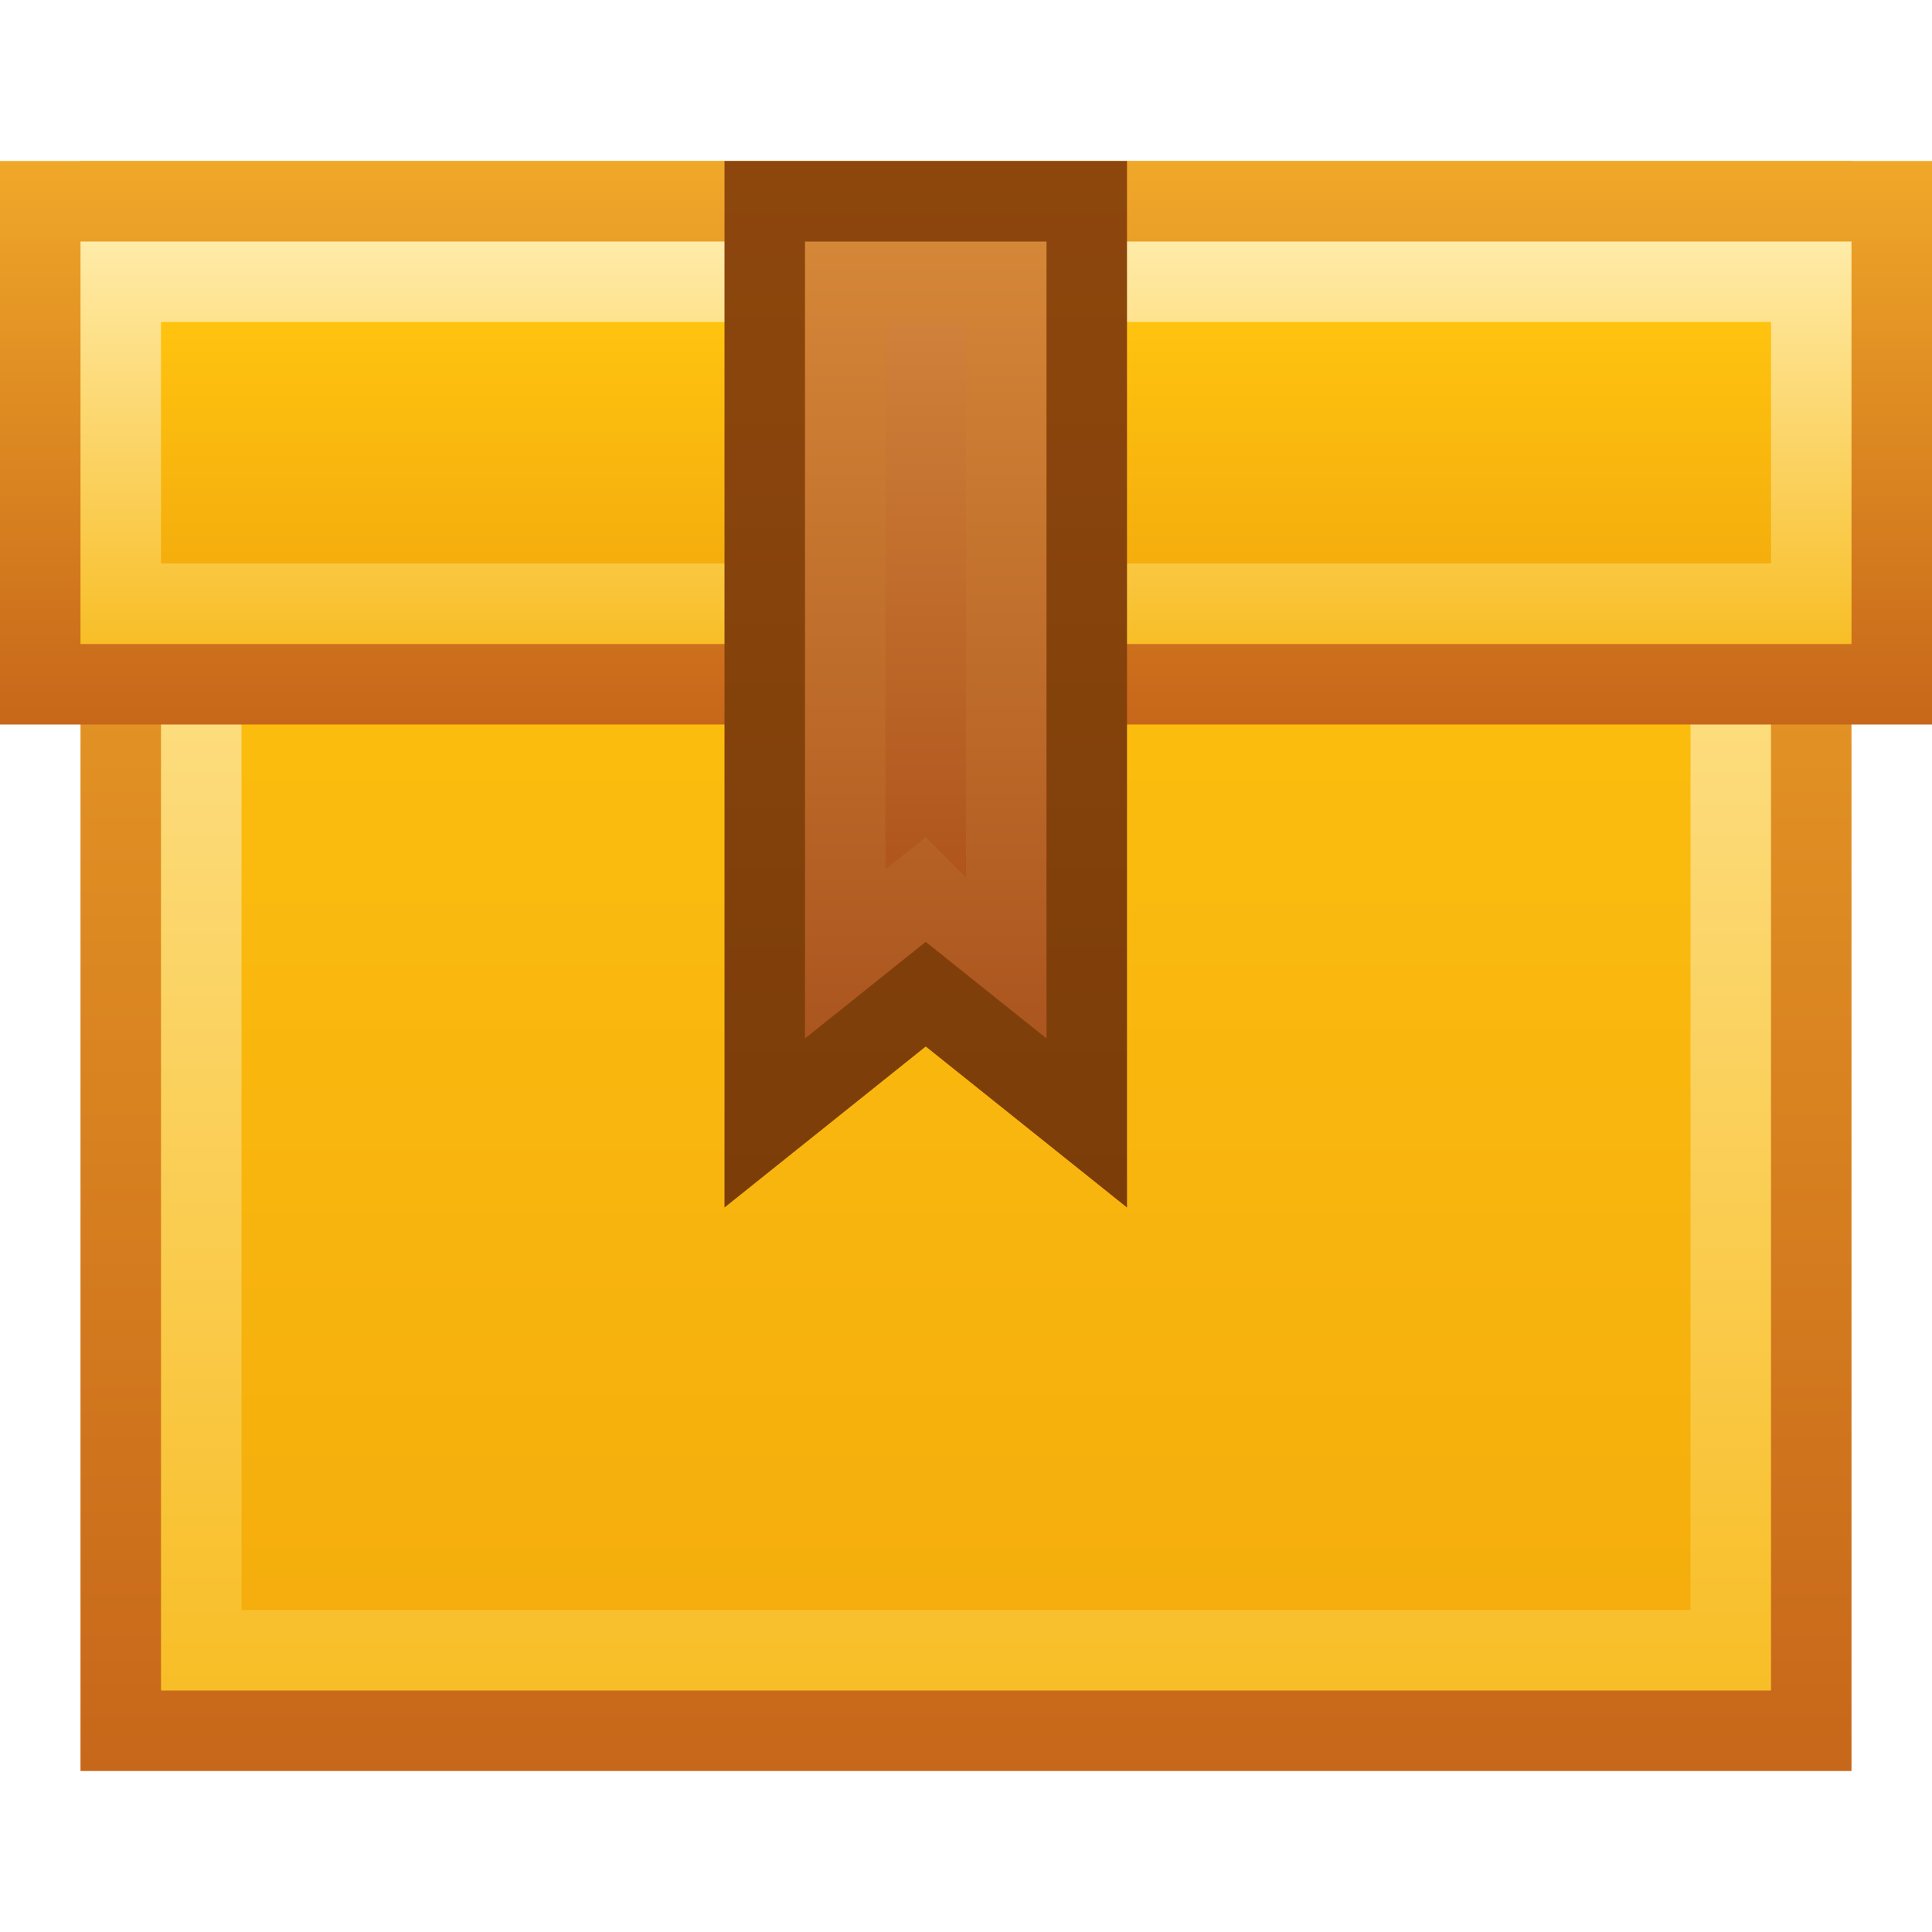
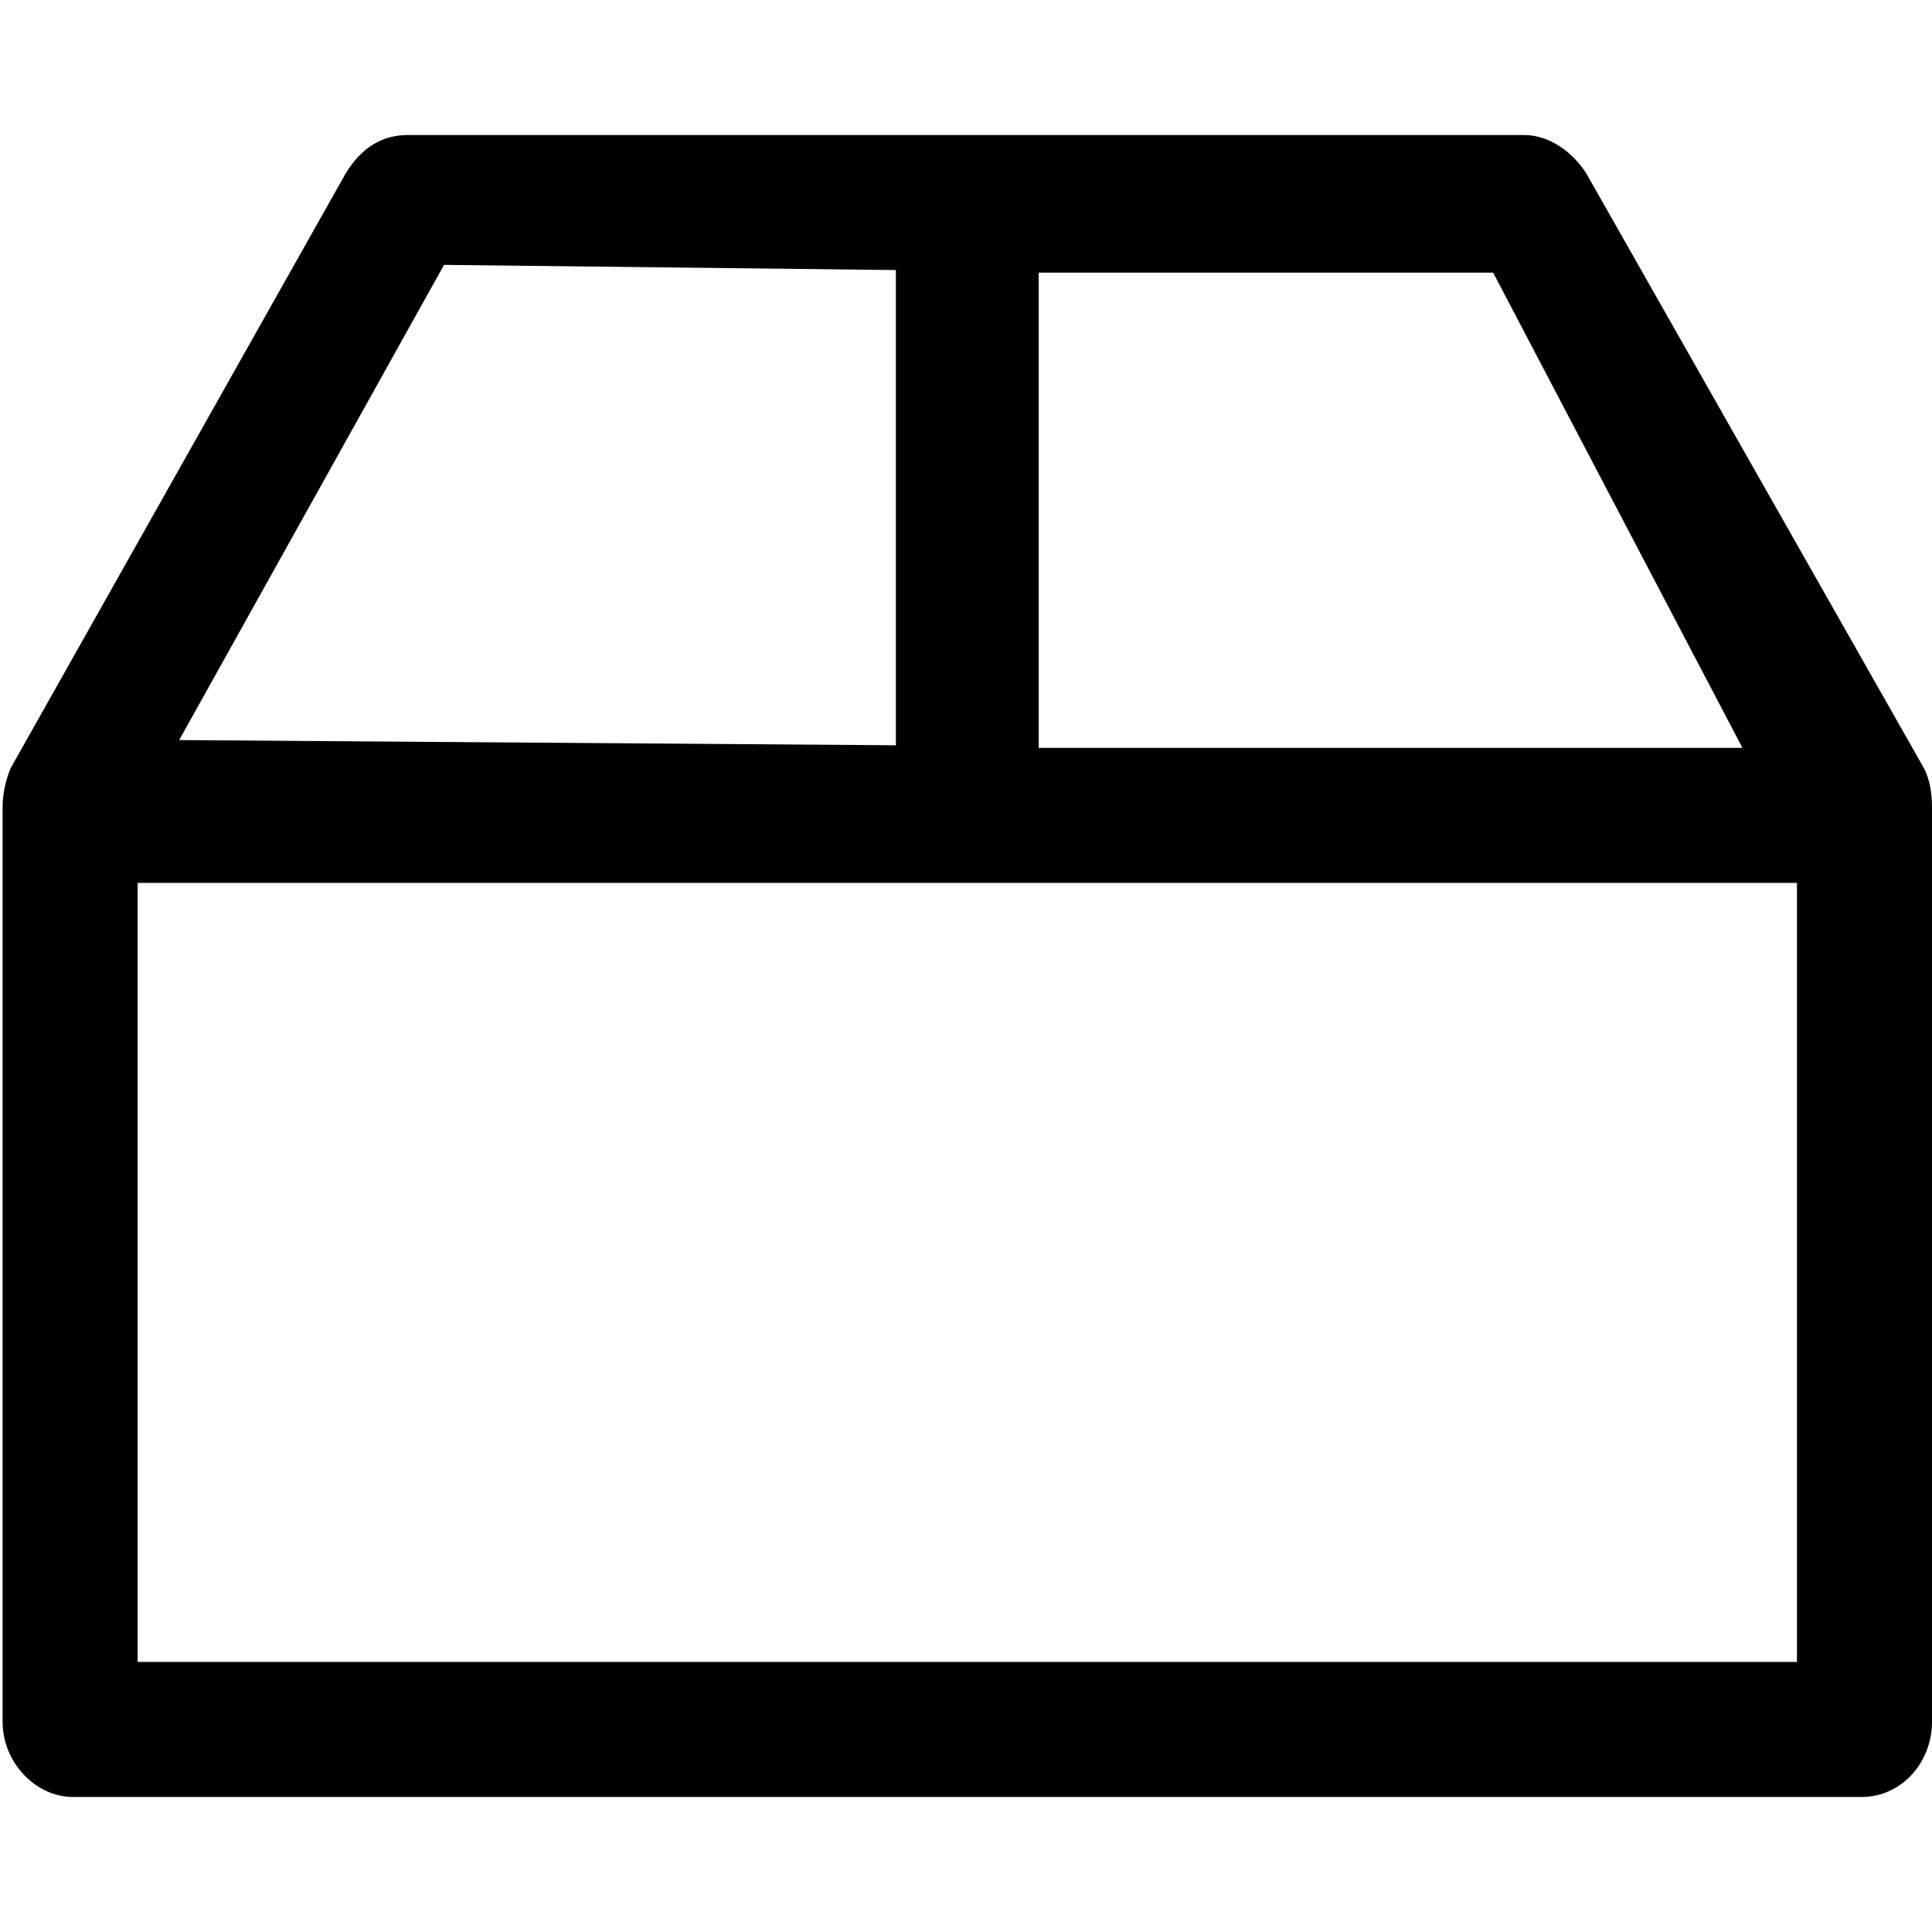
- <svg xmlns="http://www.w3.org/2000/svg" width="24" height="24" viewBox="0 -2 24 24" preserveAspectRatio="xMinYMid meet" overflow="visible">
-   <linearGradient id="a" gradientUnits="userSpaceOnUse" x1="11.999" x2="11.999" y2="20">
-     <stop offset="0" stop-color="#F0A829" />
-     <stop offset="1" stop-color="#C7671A" />
-   </linearGradient>
-   <path fill="url(#a)" d="M1 0h22v20H1z" />
-   <linearGradient id="b" gradientUnits="userSpaceOnUse" x1="11.999" y1="1" x2="11.999" y2="19">
-     <stop offset="0" stop-color="#FFEBA8" />
-     <stop offset="1" stop-color="#F8BE27" />
-   </linearGradient>
-   <path fill="url(#b)" d="M2 1h20v18H2z" />
-   <linearGradient id="c" gradientUnits="userSpaceOnUse" x1="11.999" y1="2" x2="11.999" y2="18">
-     <stop offset="0" stop-color="#FFC30F" />
-     <stop offset="1" stop-color="#F5AE0D" />
-   </linearGradient>
-   <path fill="url(#c)" d="M3 2h18v16H3z" />
-   <linearGradient id="d" gradientUnits="userSpaceOnUse" x1="11.999" x2="11.999" y2="7">
-     <stop offset="0" stop-color="#F0A829" />
-     <stop offset="1" stop-color="#C7671A" />
-   </linearGradient>
-   <path fill="url(#d)" d="M0 0h24v7H0z" />
-   <linearGradient id="e" gradientUnits="userSpaceOnUse" x1="11.999" y1="1" x2="11.999" y2="6">
-     <stop offset="0" stop-color="#FFEBA8" />
-     <stop offset="1" stop-color="#F8BE27" />
-   </linearGradient>
-   <path fill="url(#e)" d="M1 1h22v5H1z" />
-   <linearGradient id="f" gradientUnits="userSpaceOnUse" x1="11.999" y1="2" x2="11.999" y2="5">
-     <stop offset="0" stop-color="#FFC30F" />
-     <stop offset="1" stop-color="#F5AE0D" />
-   </linearGradient>
-   <path fill="url(#f)" d="M2 2h20v3H2z" />
-   <linearGradient id="g" gradientUnits="userSpaceOnUse" x1="11.499" x2="11.499" y2="13.001">
-     <stop offset="0" stop-color="#8D470D" />
-     <stop offset="1" stop-color="#7C3D09" />
-   </linearGradient>
-   <path fill="url(#g)" d="M9 0v13l2.5-2 2.5 2V0" />
-   <linearGradient id="h" gradientUnits="userSpaceOnUse" x1="11.499" y1="1" x2="11.499" y2="10.935">
-     <stop offset="0" stop-color="#D58738" />
-     <stop offset="1" stop-color="#AB551F" />
-   </linearGradient>
-   <path fill="url(#h)" d="M10 1v9.9l1.5-1.2 1.5 1.2V1" />
-   <linearGradient id="i" gradientUnits="userSpaceOnUse" x1="11.5" y1="2" x2="11.5" y2="8.871">
-     <stop offset="0" stop-color="#D0813A" />
-     <stop offset="1" stop-color="#AF551D" />
-   </linearGradient>
-   <path fill="url(#i)" d="M11 2v6.8l.5-.4.5.5V2" />
+ <svg xmlns="http://www.w3.org/2000/svg" width="74.4px" height="74.4px" version="1.1" id="Layer_1" x="0px" y="0px" viewBox="0 0 74.4 74.4" style="enable-background:new 0 0 74.4 74.4;" xml:space="preserve">
+   <path d="M74.1,29.6l-13-22.9c-0.5-0.8-1.4-1.5-2.4-1.5h-43c-1,0-1.8,0.5-2.4,1.5L0.4,29.6l0,0c-0.2,0.5-0.3,1-0.3,1.5v35.2  c0,1.6,1.3,2.9,2.7,2.9l0,0h68.9c1.5,0,2.7-1.3,2.7-2.9V31.1C74.4,30.5,74.3,30,74.1,29.6z M6.9,28.5l10.2-18.3l17.4,0.2v18.3  L6.9,28.5z M40,28.7V10.5h17.5l9.6,18.3H40V28.7z M69.2,34v30H5.3V34H69.2z" />
</svg>
